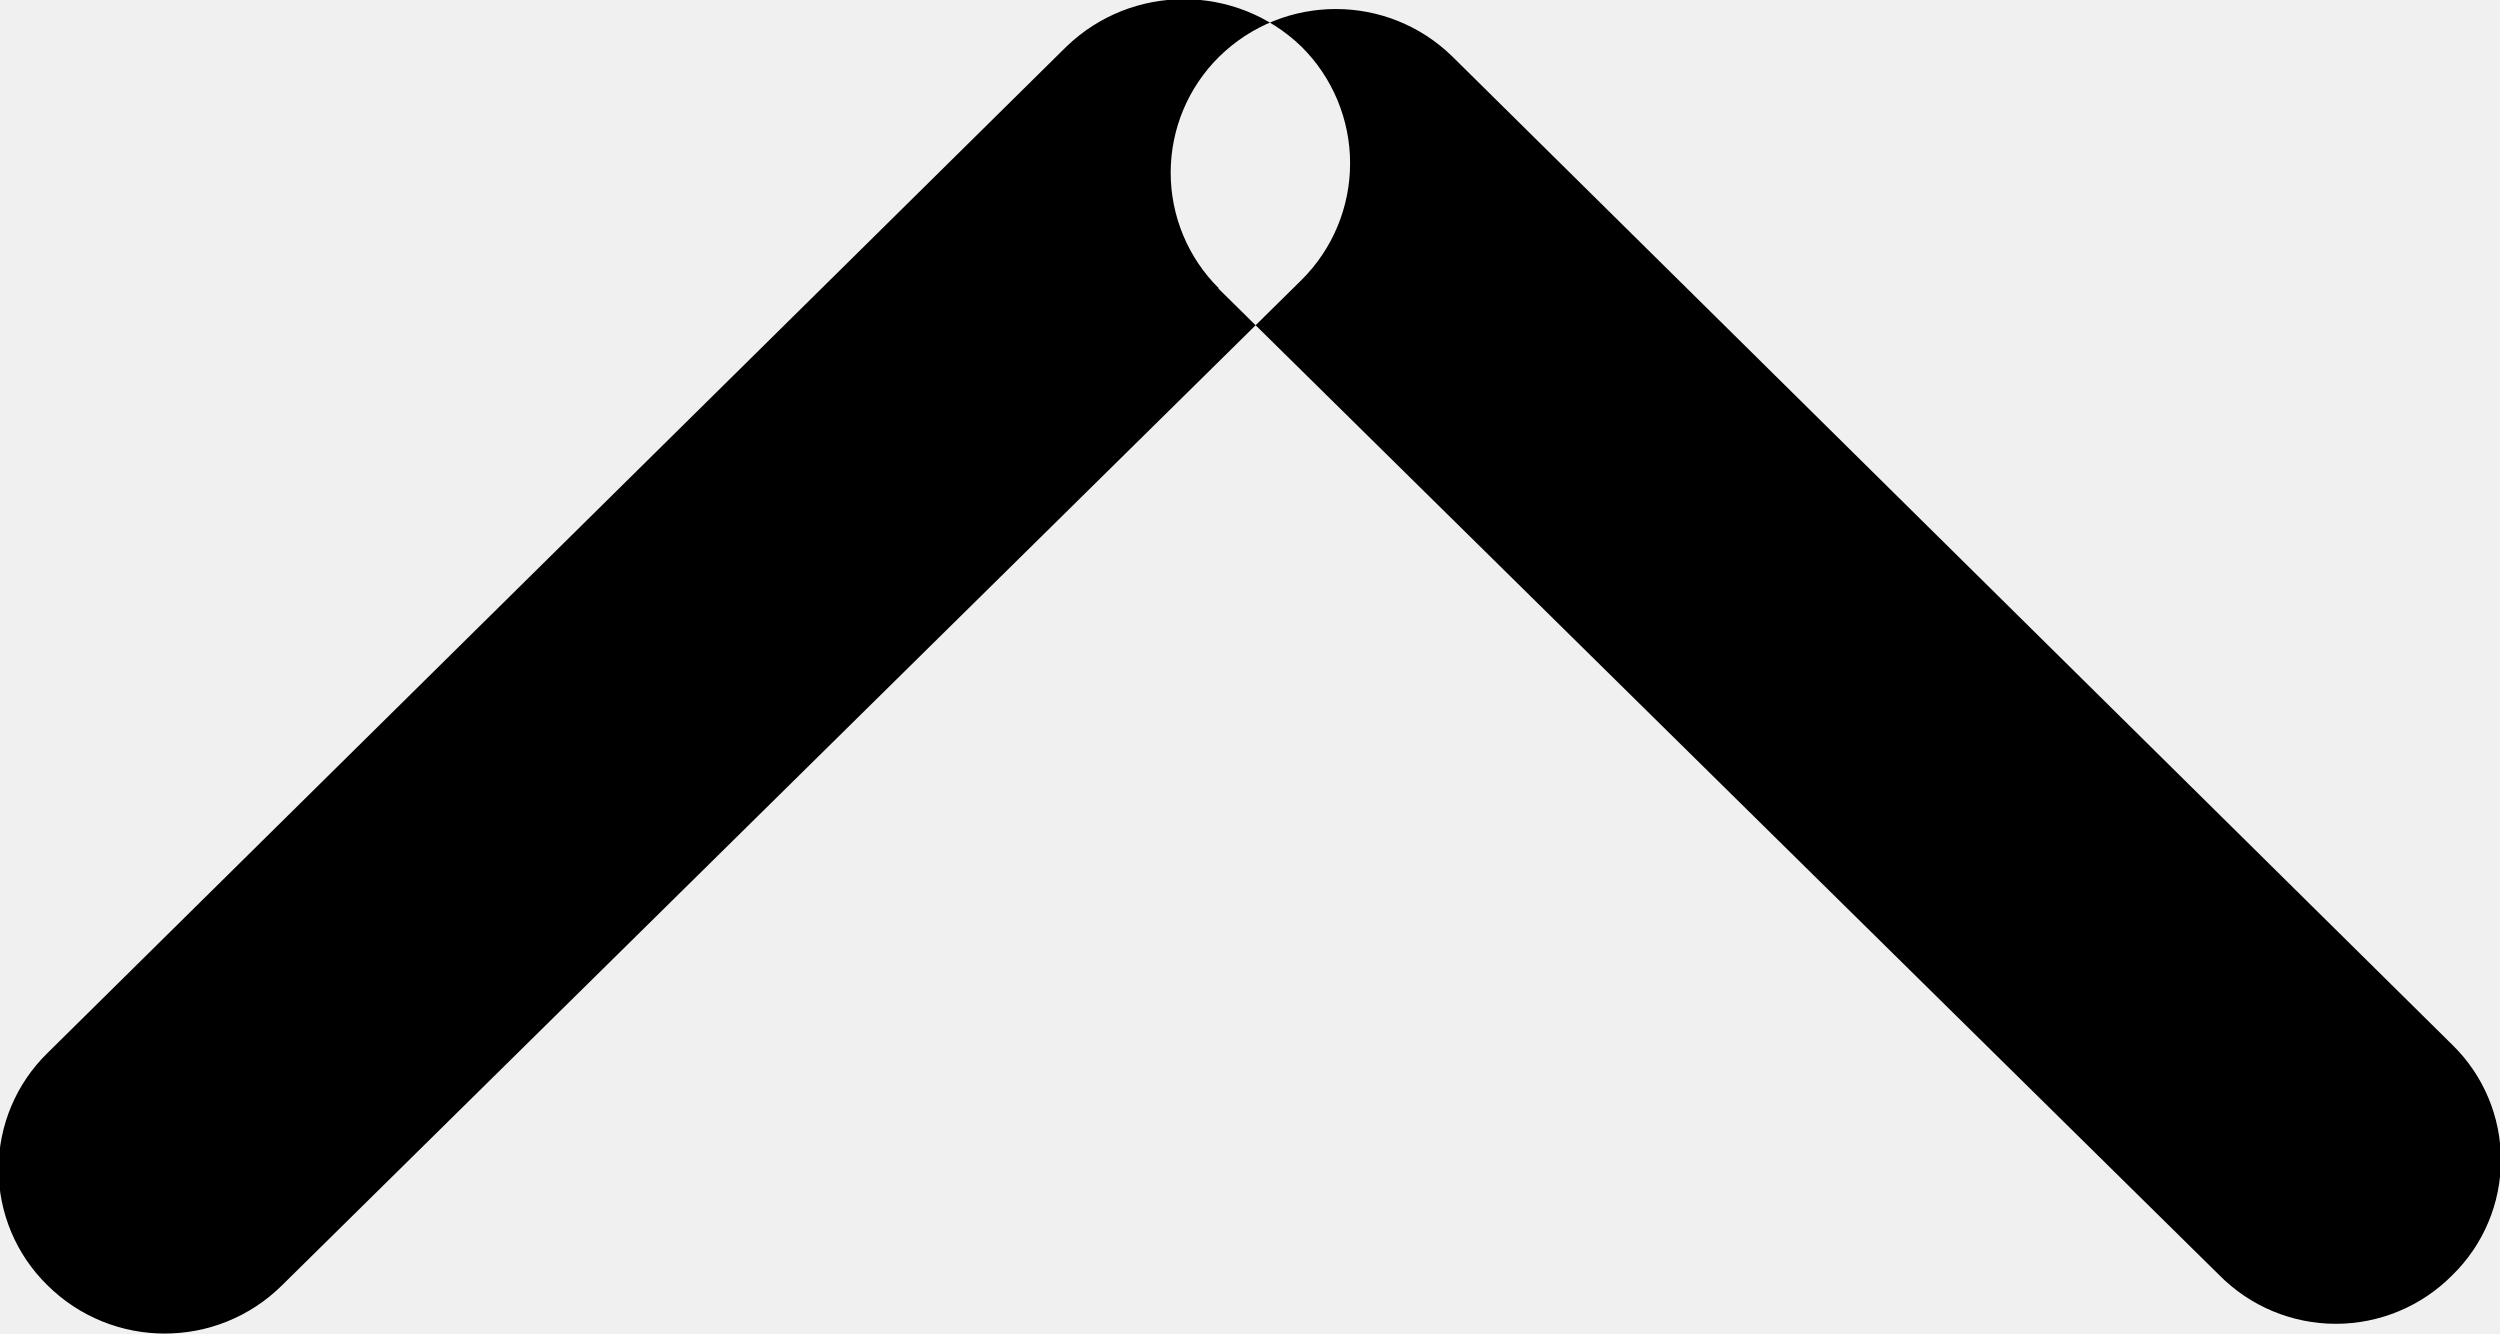
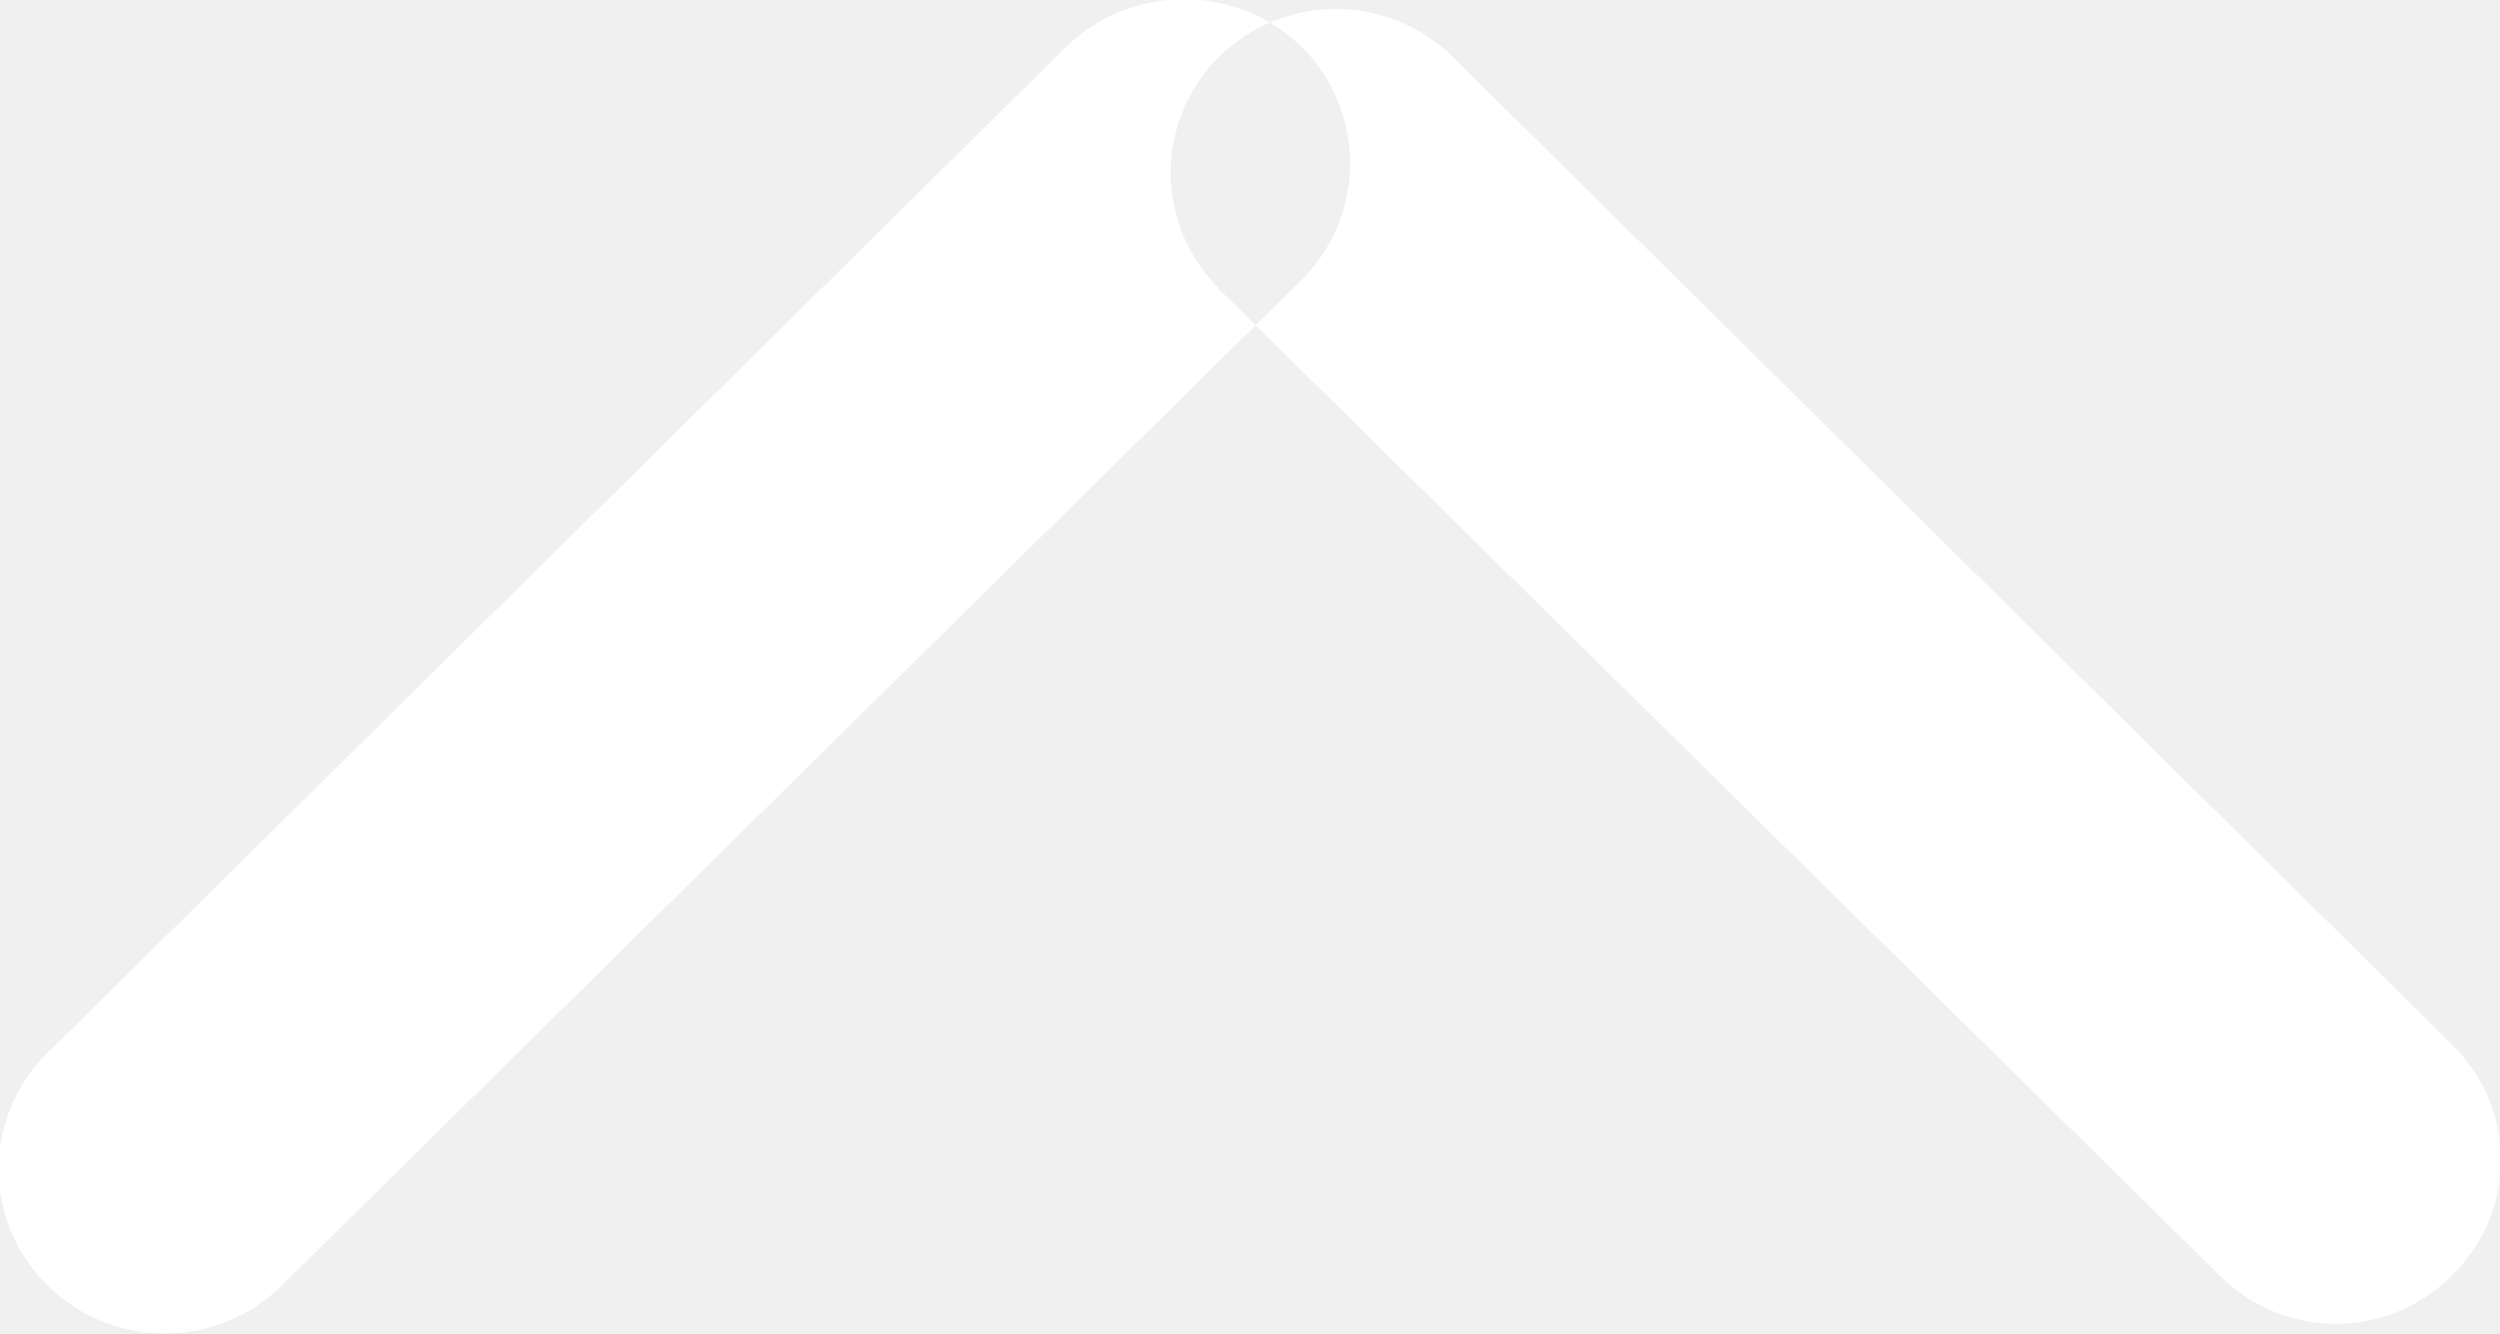
- <svg xmlns="http://www.w3.org/2000/svg" width="15" height="8" viewBox="0 0 15 8">
+ <svg xmlns="http://www.w3.org/2000/svg" fill="#ffffff" width="15" height="8" viewBox="0 0 15 8">
  <path d="M295.809,4201.68l-6.115,6.03a1,1,0,0,1-1.411,0,0.974,0.974,0,0,1,0-1.39l6.115-6.04a1.016,1.016,0,0,1,1.411,0A0.986,0.986,0,0,1,295.809,4201.68Zm-0.5.05,6.006,5.92a0.983,0.983,0,0,0,1.4,0,0.965,0.965,0,0,0,0-1.38l-6-5.93a1,1,0,0,0-1.4,0A0.978,0.978,0,0,0,295.313,4201.73Z" transform="translate(-288 -4200)" />
</svg>
